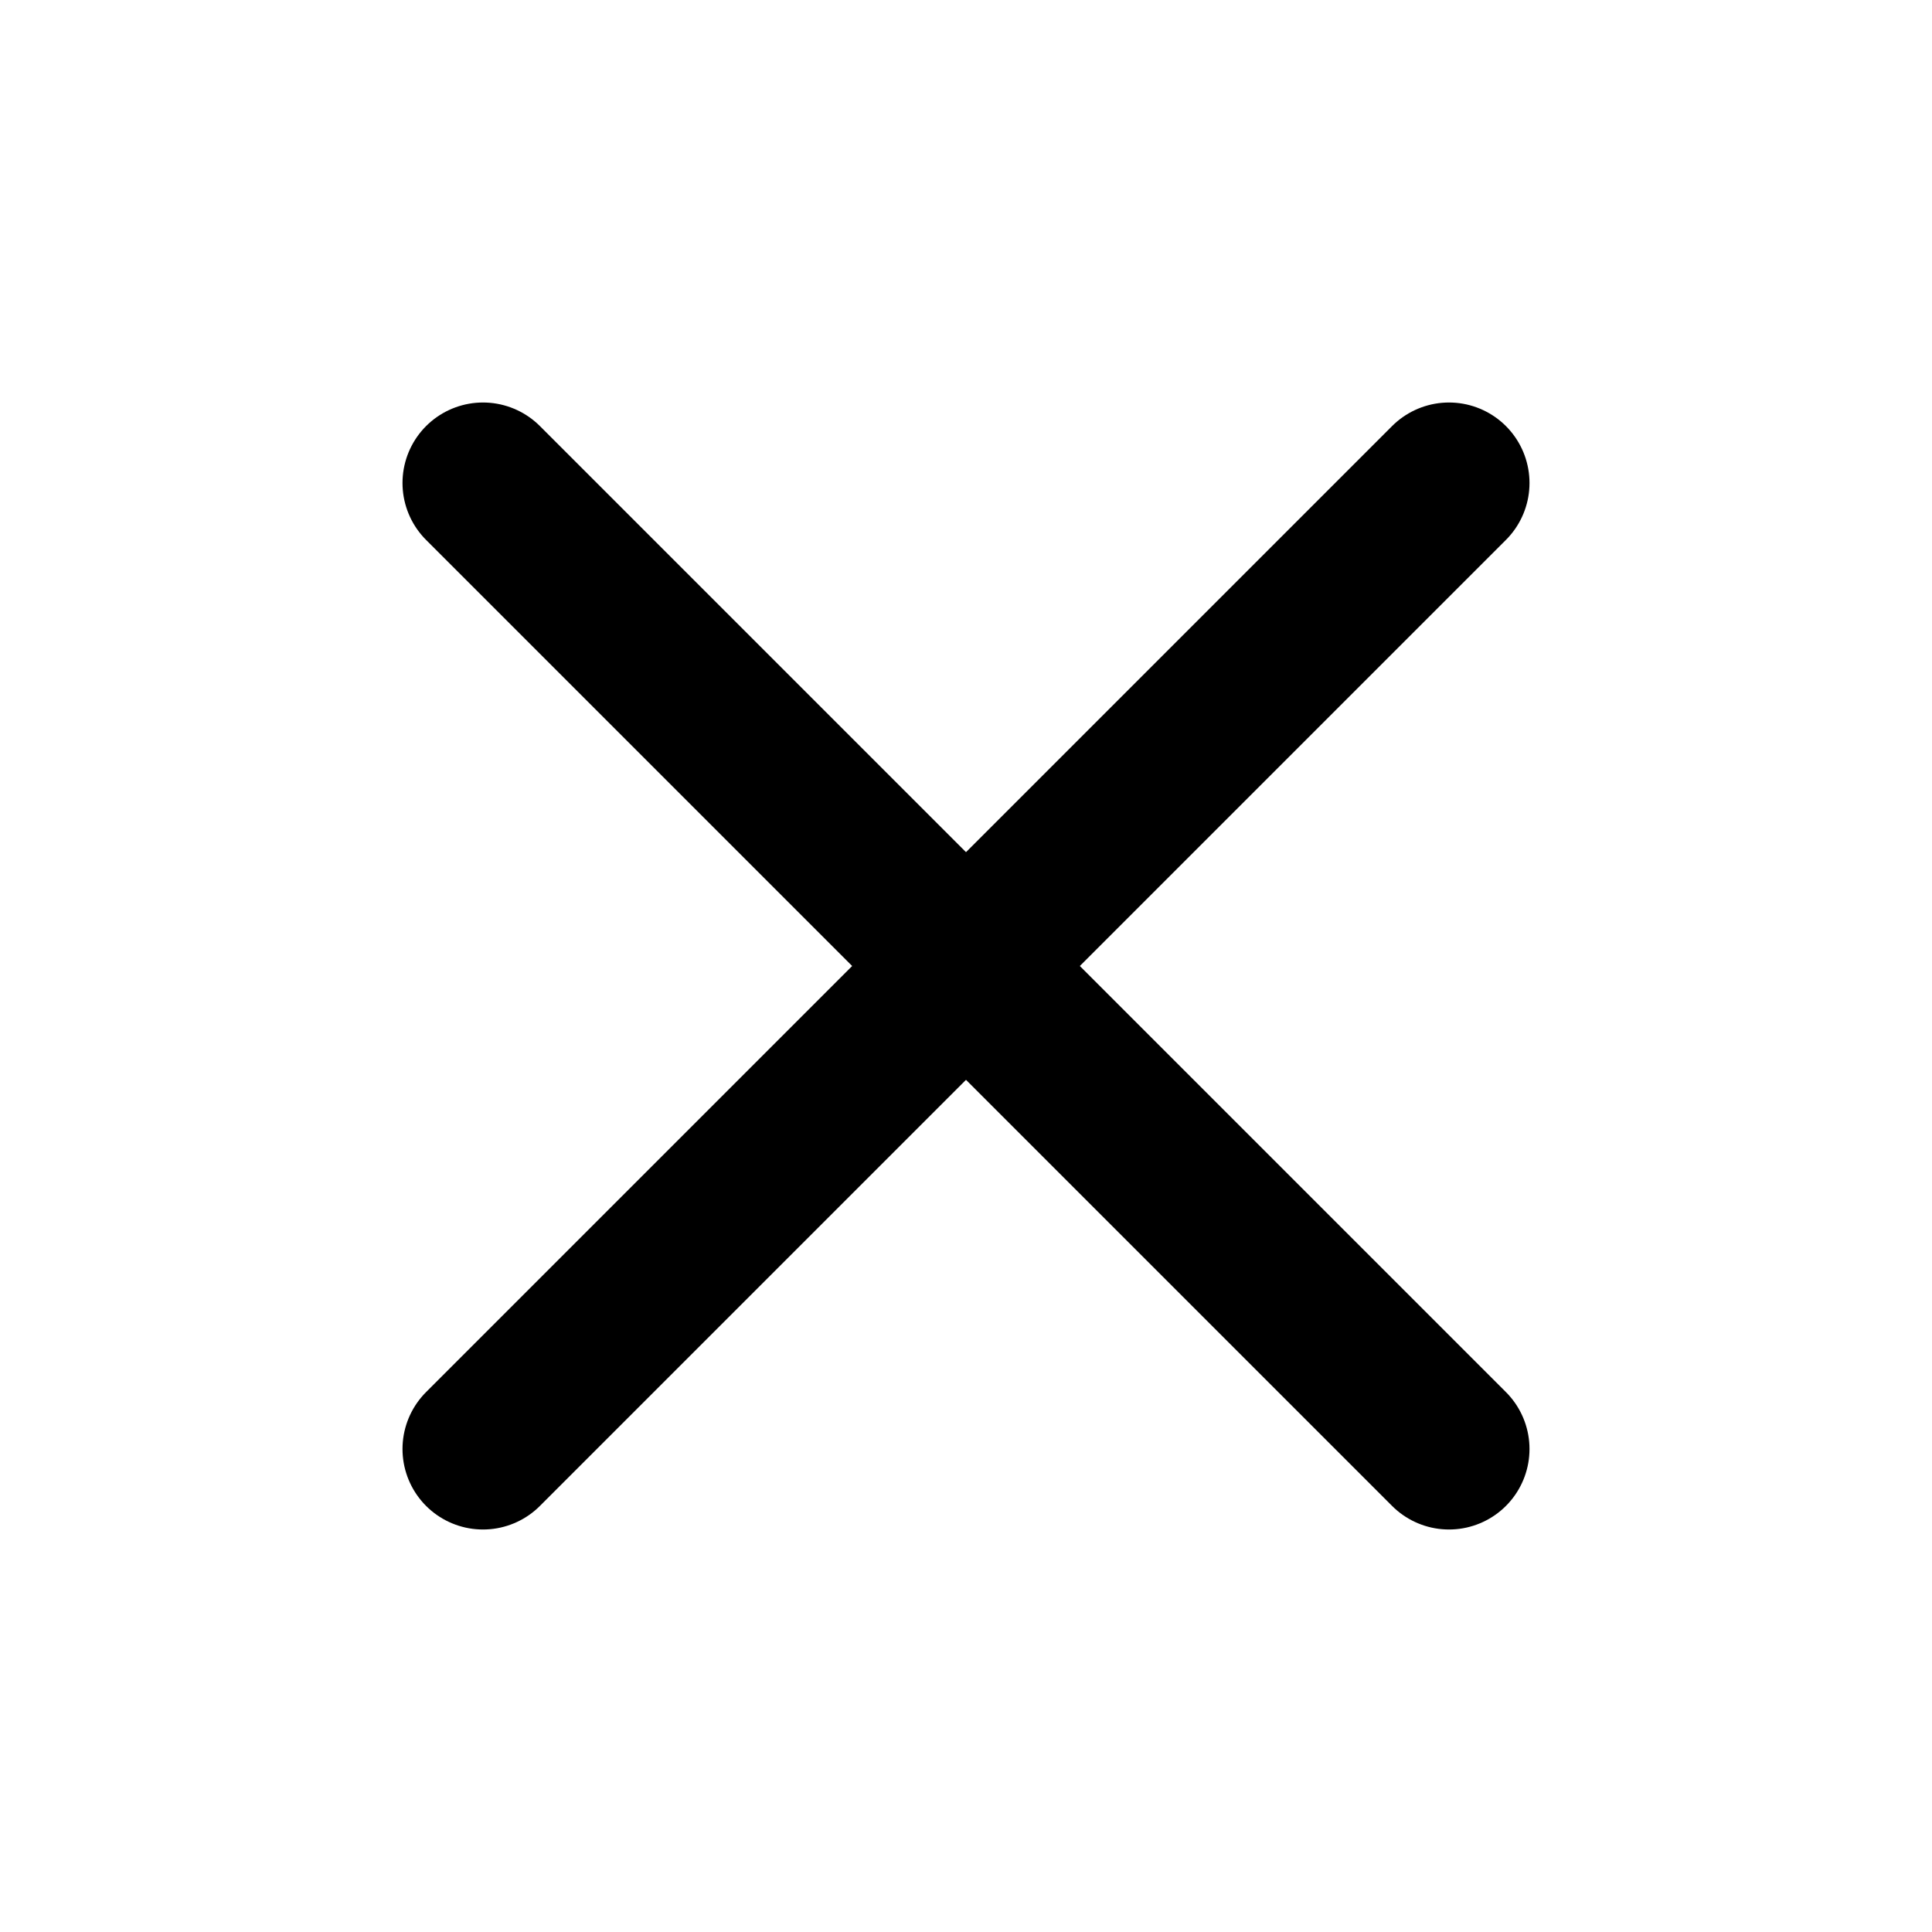
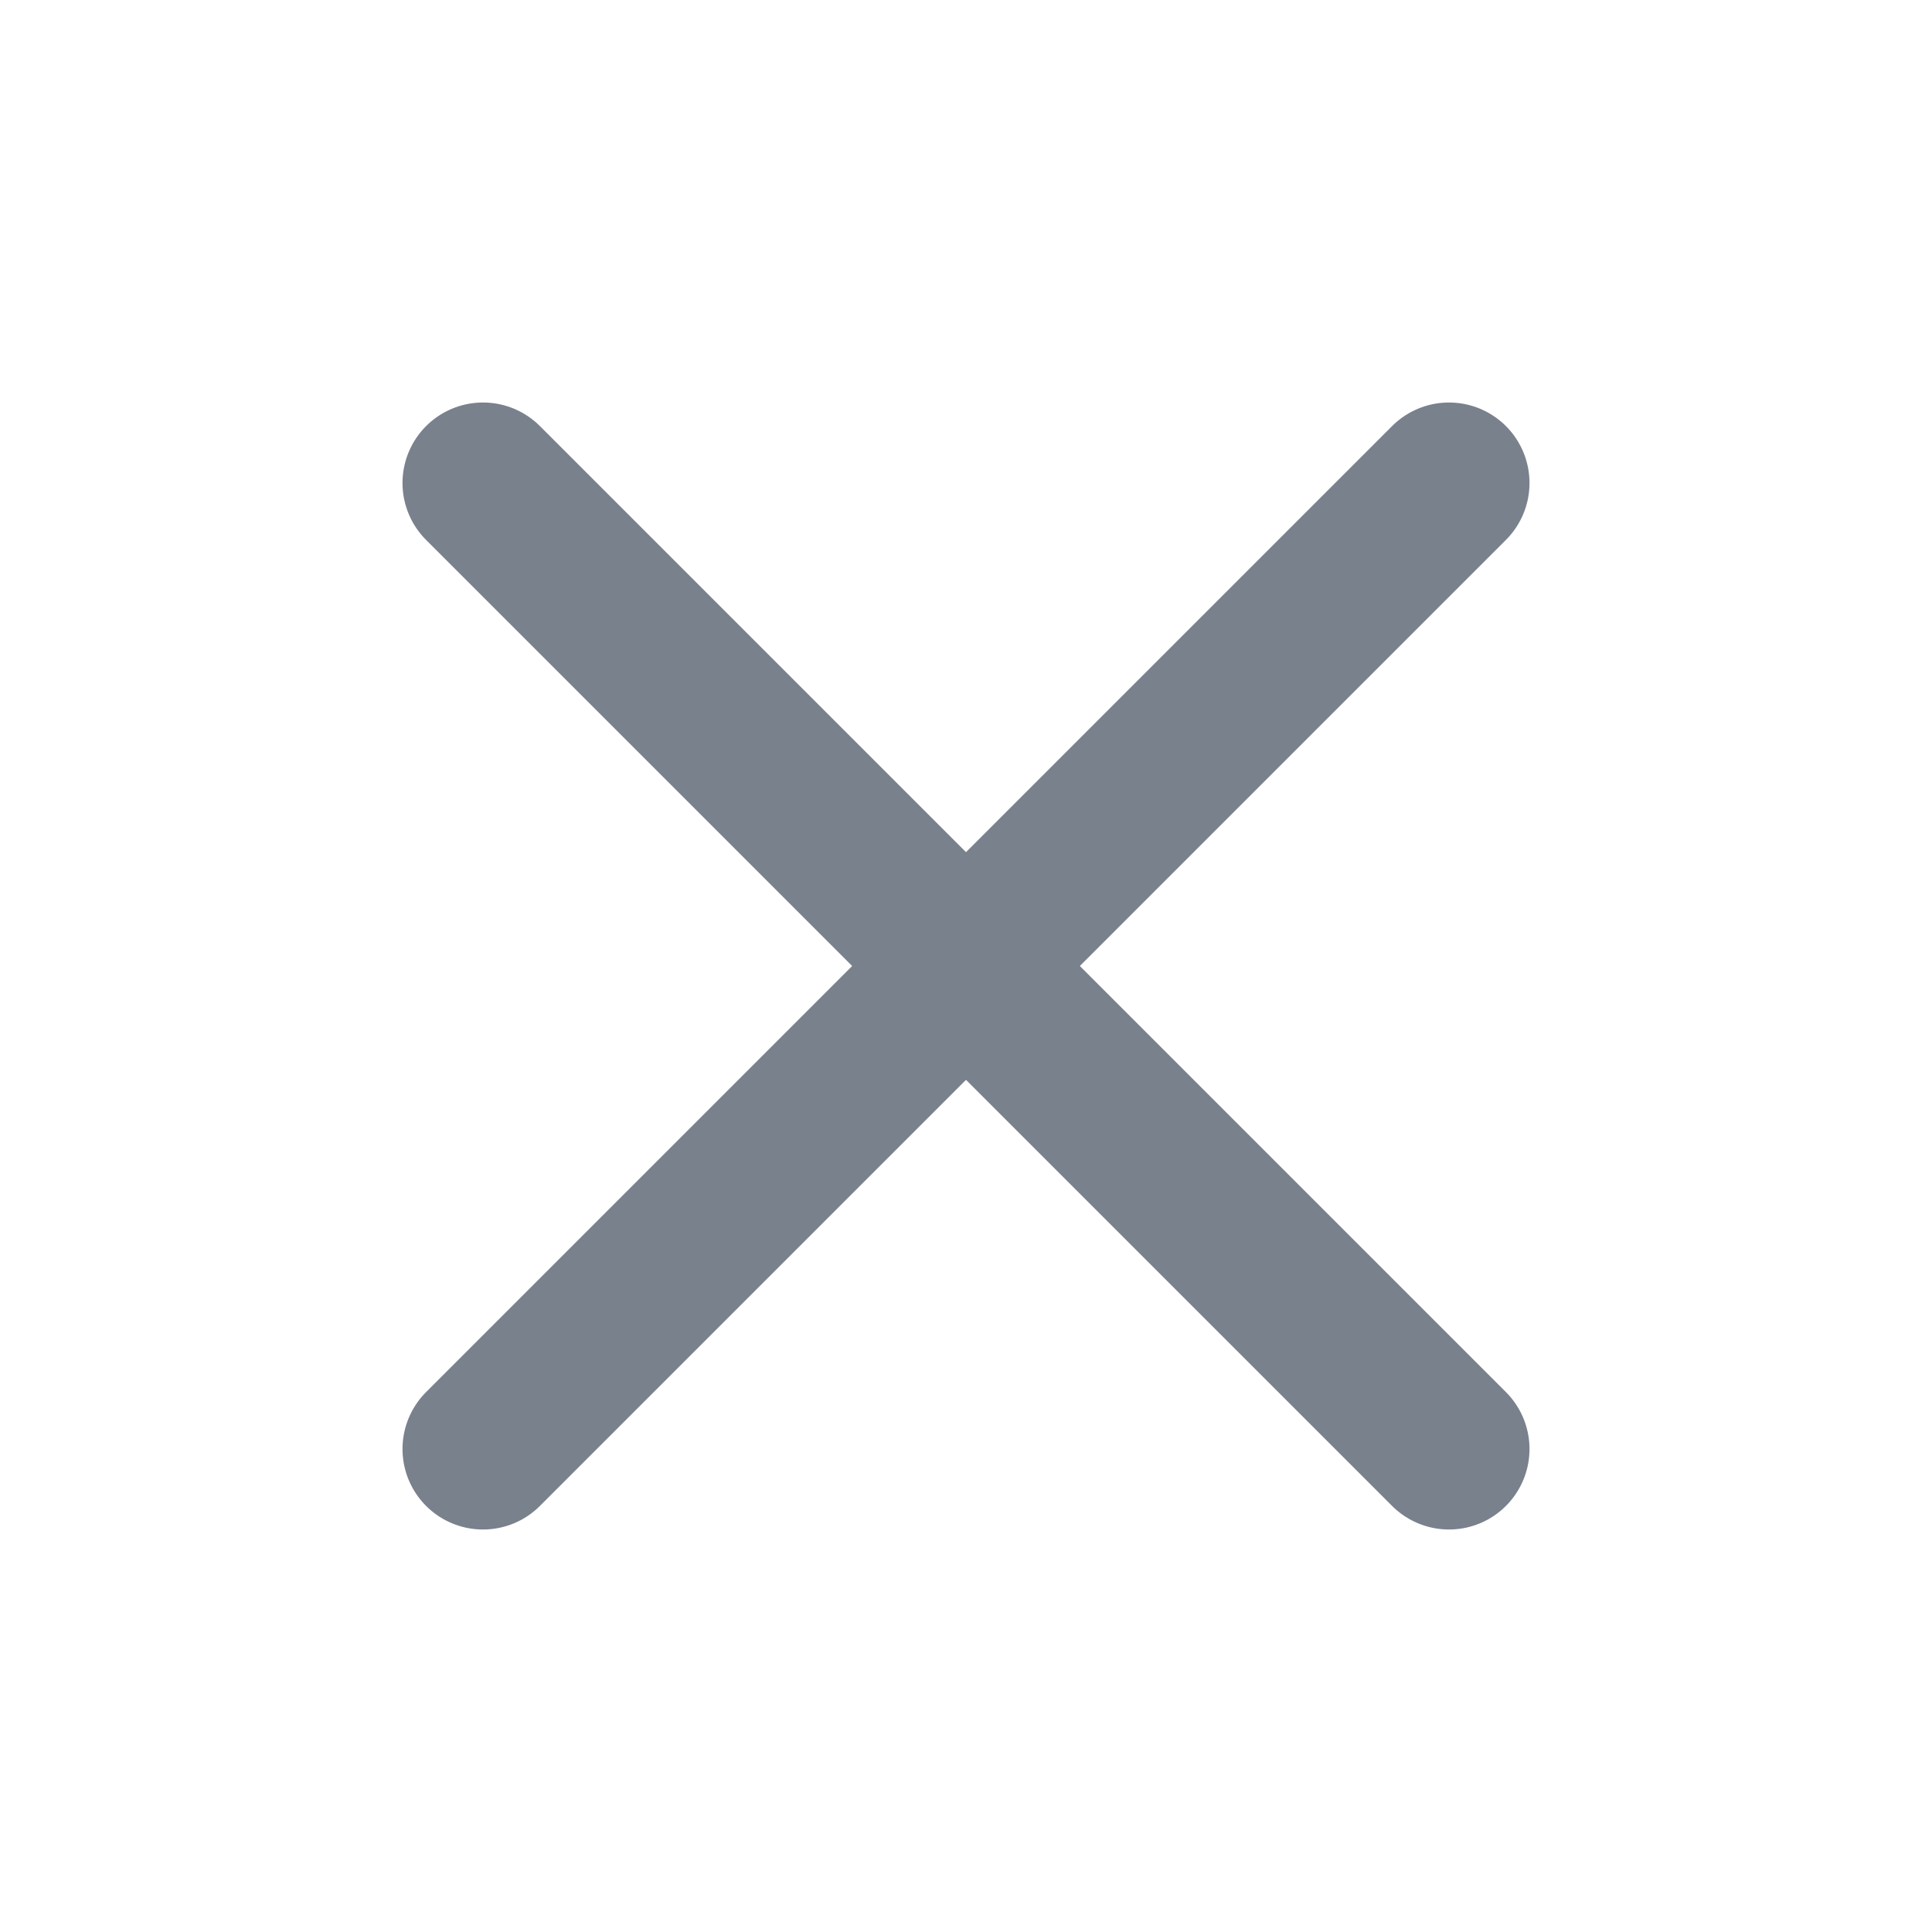
- <svg xmlns="http://www.w3.org/2000/svg" width="24" height="24" viewBox="0 0 24 24" fill="none" stroke="currentColor" stroke-width="2" stroke-linecap="round" stroke-linejoin="round" class="feather feather-x">
+ <svg xmlns="http://www.w3.org/2000/svg" width="24" height="24" viewBox="0 0 24 24" fill="none" stroke="#79818c" stroke-width="2" stroke-linecap="round" stroke-linejoin="round" class="feather feather-x">
  <line x1="18" y1="6" x2="6" y2="18" />
  <line x1="6" y1="6" x2="18" y2="18" />
</svg>
